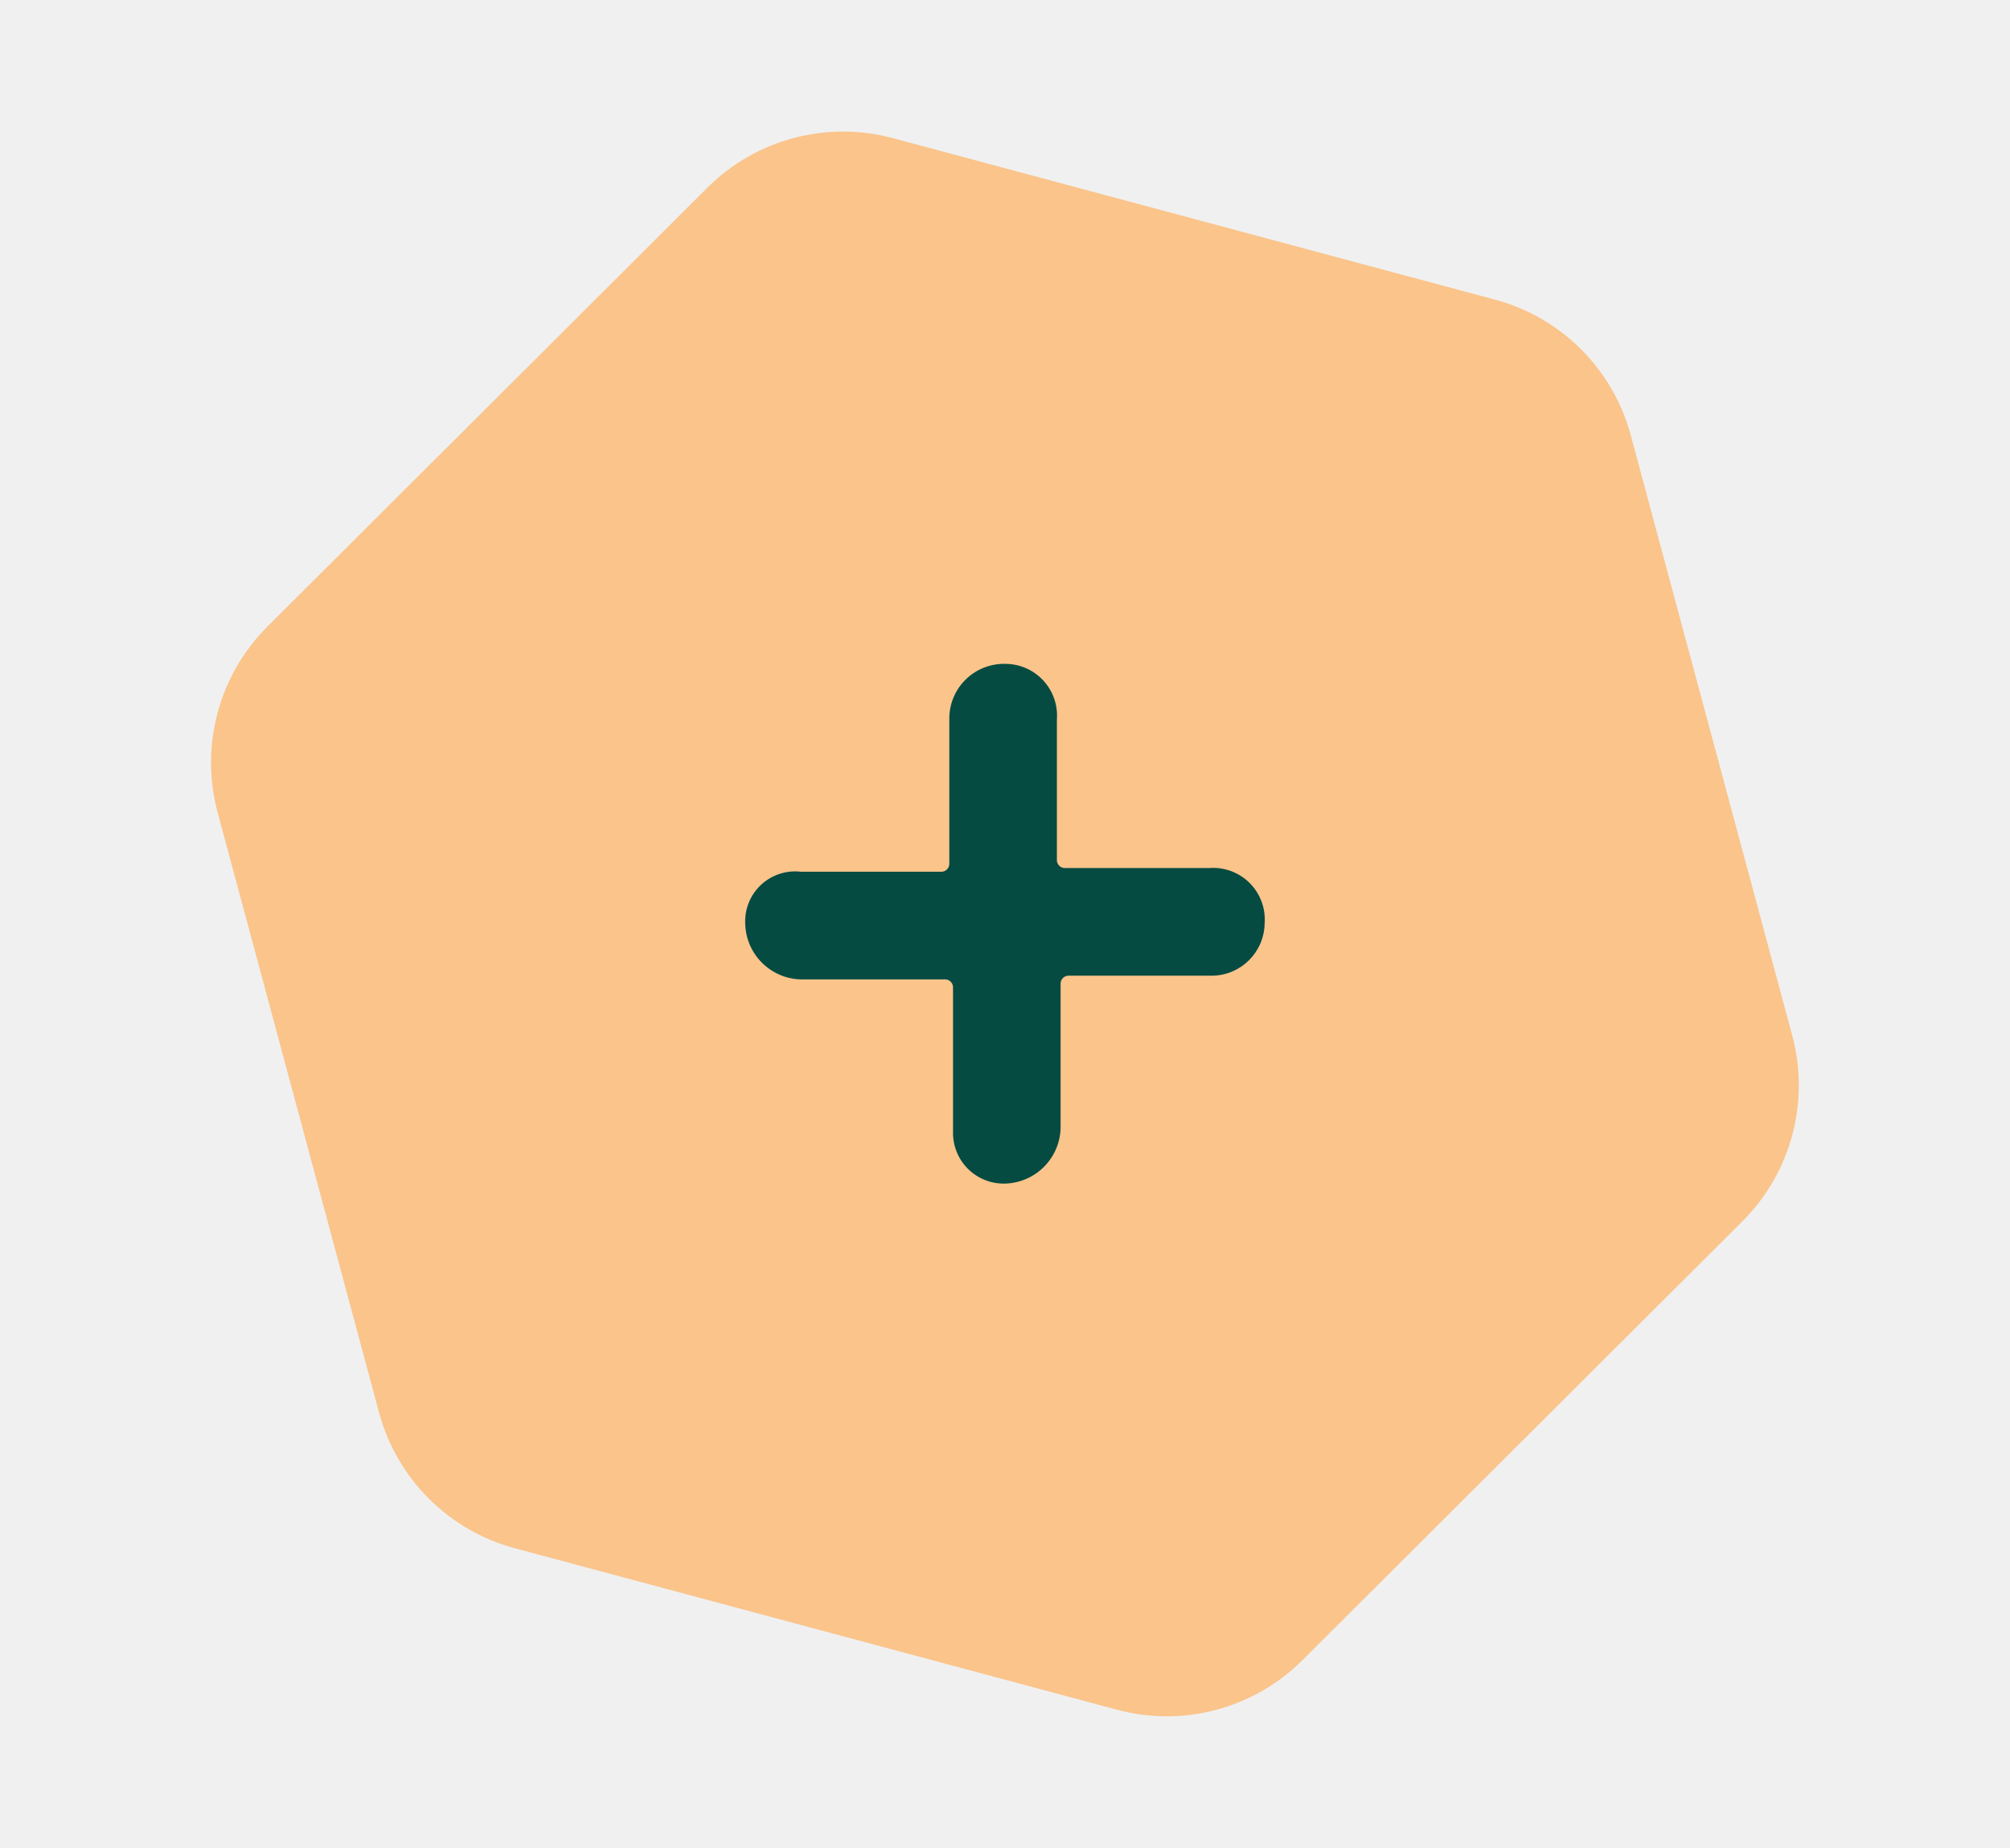
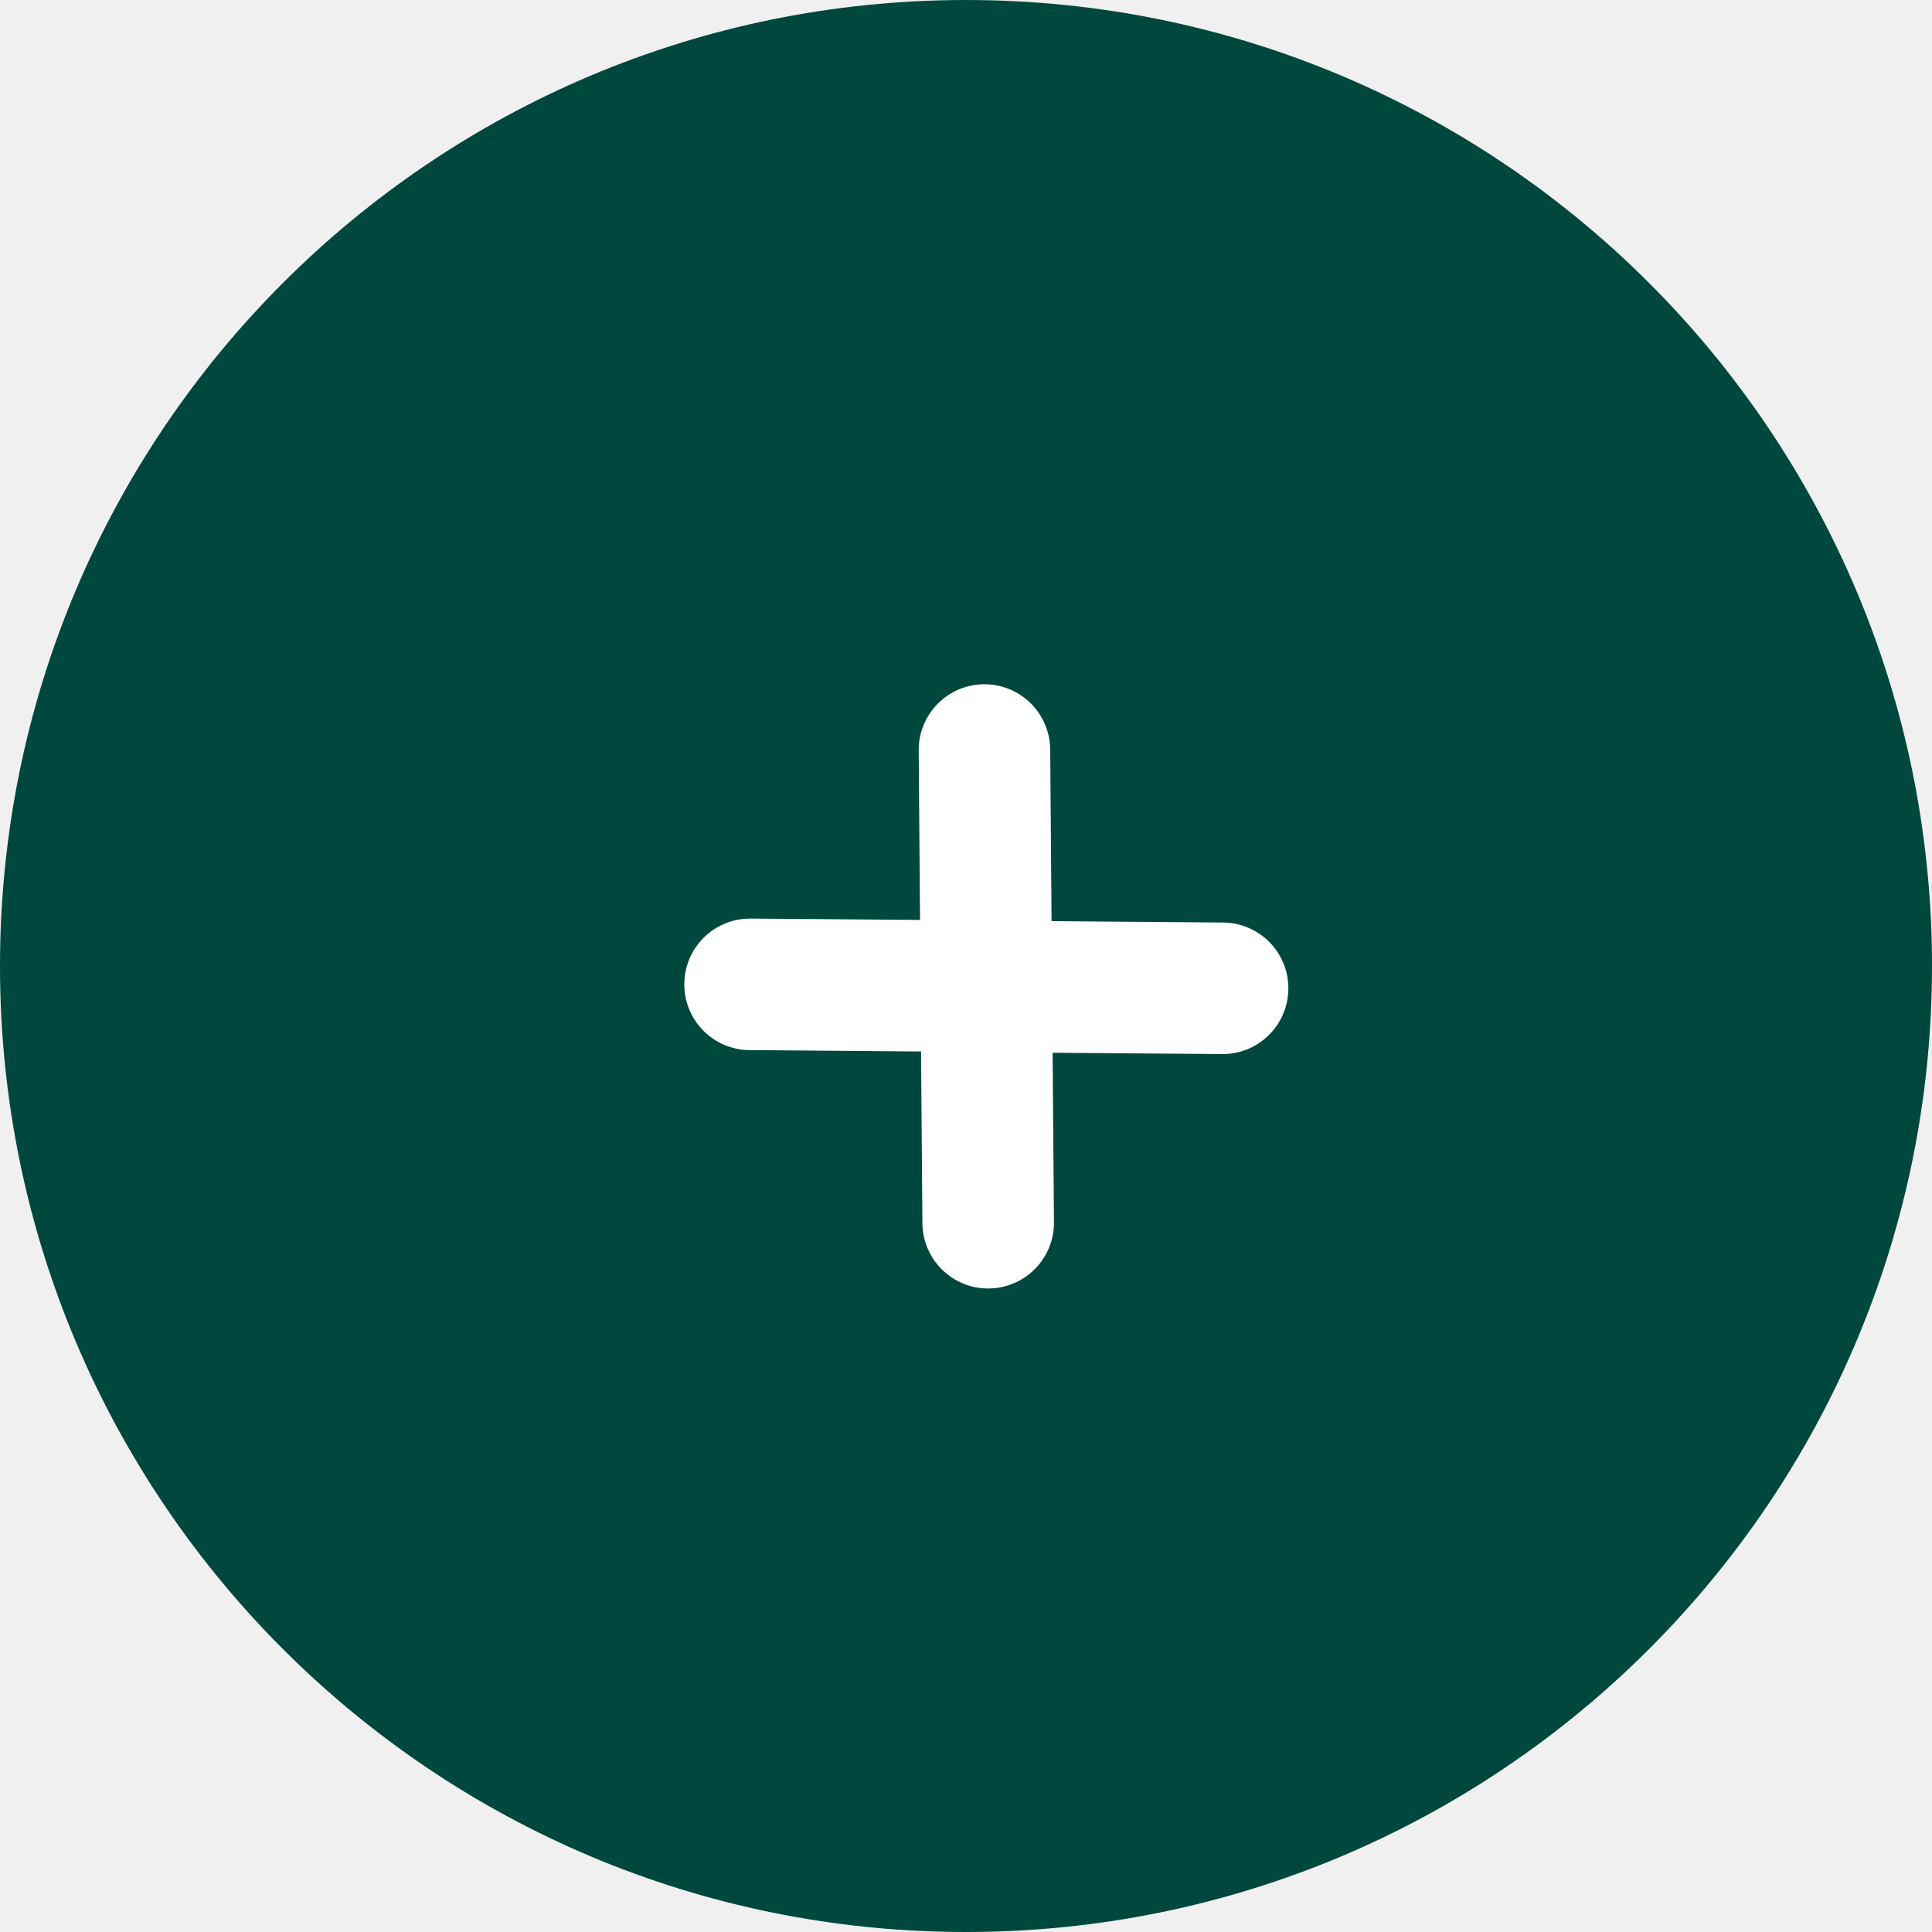
- <svg xmlns="http://www.w3.org/2000/svg" width="52.336" height="48.093" viewBox="0 0 52.336 48.093">
-   <g id="add" transform="translate(-239 -623)">
-     <path id="hexagontile4" d="M30.117,0a5,5,0,0,1,4.327,2.495l8.105,14a5,5,0,0,1,0,5.01l-8.105,14A5,5,0,0,1,30.117,38H13.883a5,5,0,0,1-4.327-2.495l-8.105-14a5,5,0,0,1,0-5.01l8.105-14A5,5,0,0,1,13.883,0Z" transform="matrix(0.966, 0.259, -0.259, 0.966, 248.835, 623)" fill="#fac48b" />
-     <g id="add-2" data-name="add" transform="translate(258.404 640.282)">
-       <path id="Path" d="M12.075,5.315H8.308a.208.208,0,0,1-.193-.193V1.45A1.347,1.347,0,0,0,6.763,0,1.423,1.423,0,0,0,5.314,1.45V5.218a.208.208,0,0,1-.193.193H1.45A1.3,1.3,0,0,0,0,6.764,1.486,1.486,0,0,0,1.45,8.214H5.218a.208.208,0,0,1,.193.193v3.769a1.319,1.319,0,0,0,1.352,1.353,1.486,1.486,0,0,0,1.449-1.449V8.31a.208.208,0,0,1,.193-.193h3.767a1.382,1.382,0,0,0,1.352-1.353,1.345,1.345,0,0,0-1.449-1.449Z" transform="translate(0 0)" fill="#054b42" />
-     </g>
+ <svg xmlns="http://www.w3.org/2000/svg" width="48" height="48" viewBox="0 0 48 48">
+   <g id="icon_add" transform="translate(-164 -293)">
+     <circle id="Ellipse_1947" data-name="Ellipse 1947" cx="24" cy="24" r="24" transform="translate(164 293)" fill="#00483d" />
+     <path id="Plus" d="M15.891,8.476A1.634,1.634,0,0,1,17.538,10.1l.034,4.262,4.262.034a1.634,1.634,0,0,1-.026,3.268l-4.21-.033.033,4.21a1.634,1.634,0,0,1-3.268.026L14.329,17.6l-4.261-.034a1.634,1.634,0,0,1,.026-3.268l4.21.033-.033-4.21A1.634,1.634,0,0,1,15.891,8.476Z" transform="translate(172.554 301.524)" fill="#fff" fill-rule="evenodd" />
  </g>
</svg>
